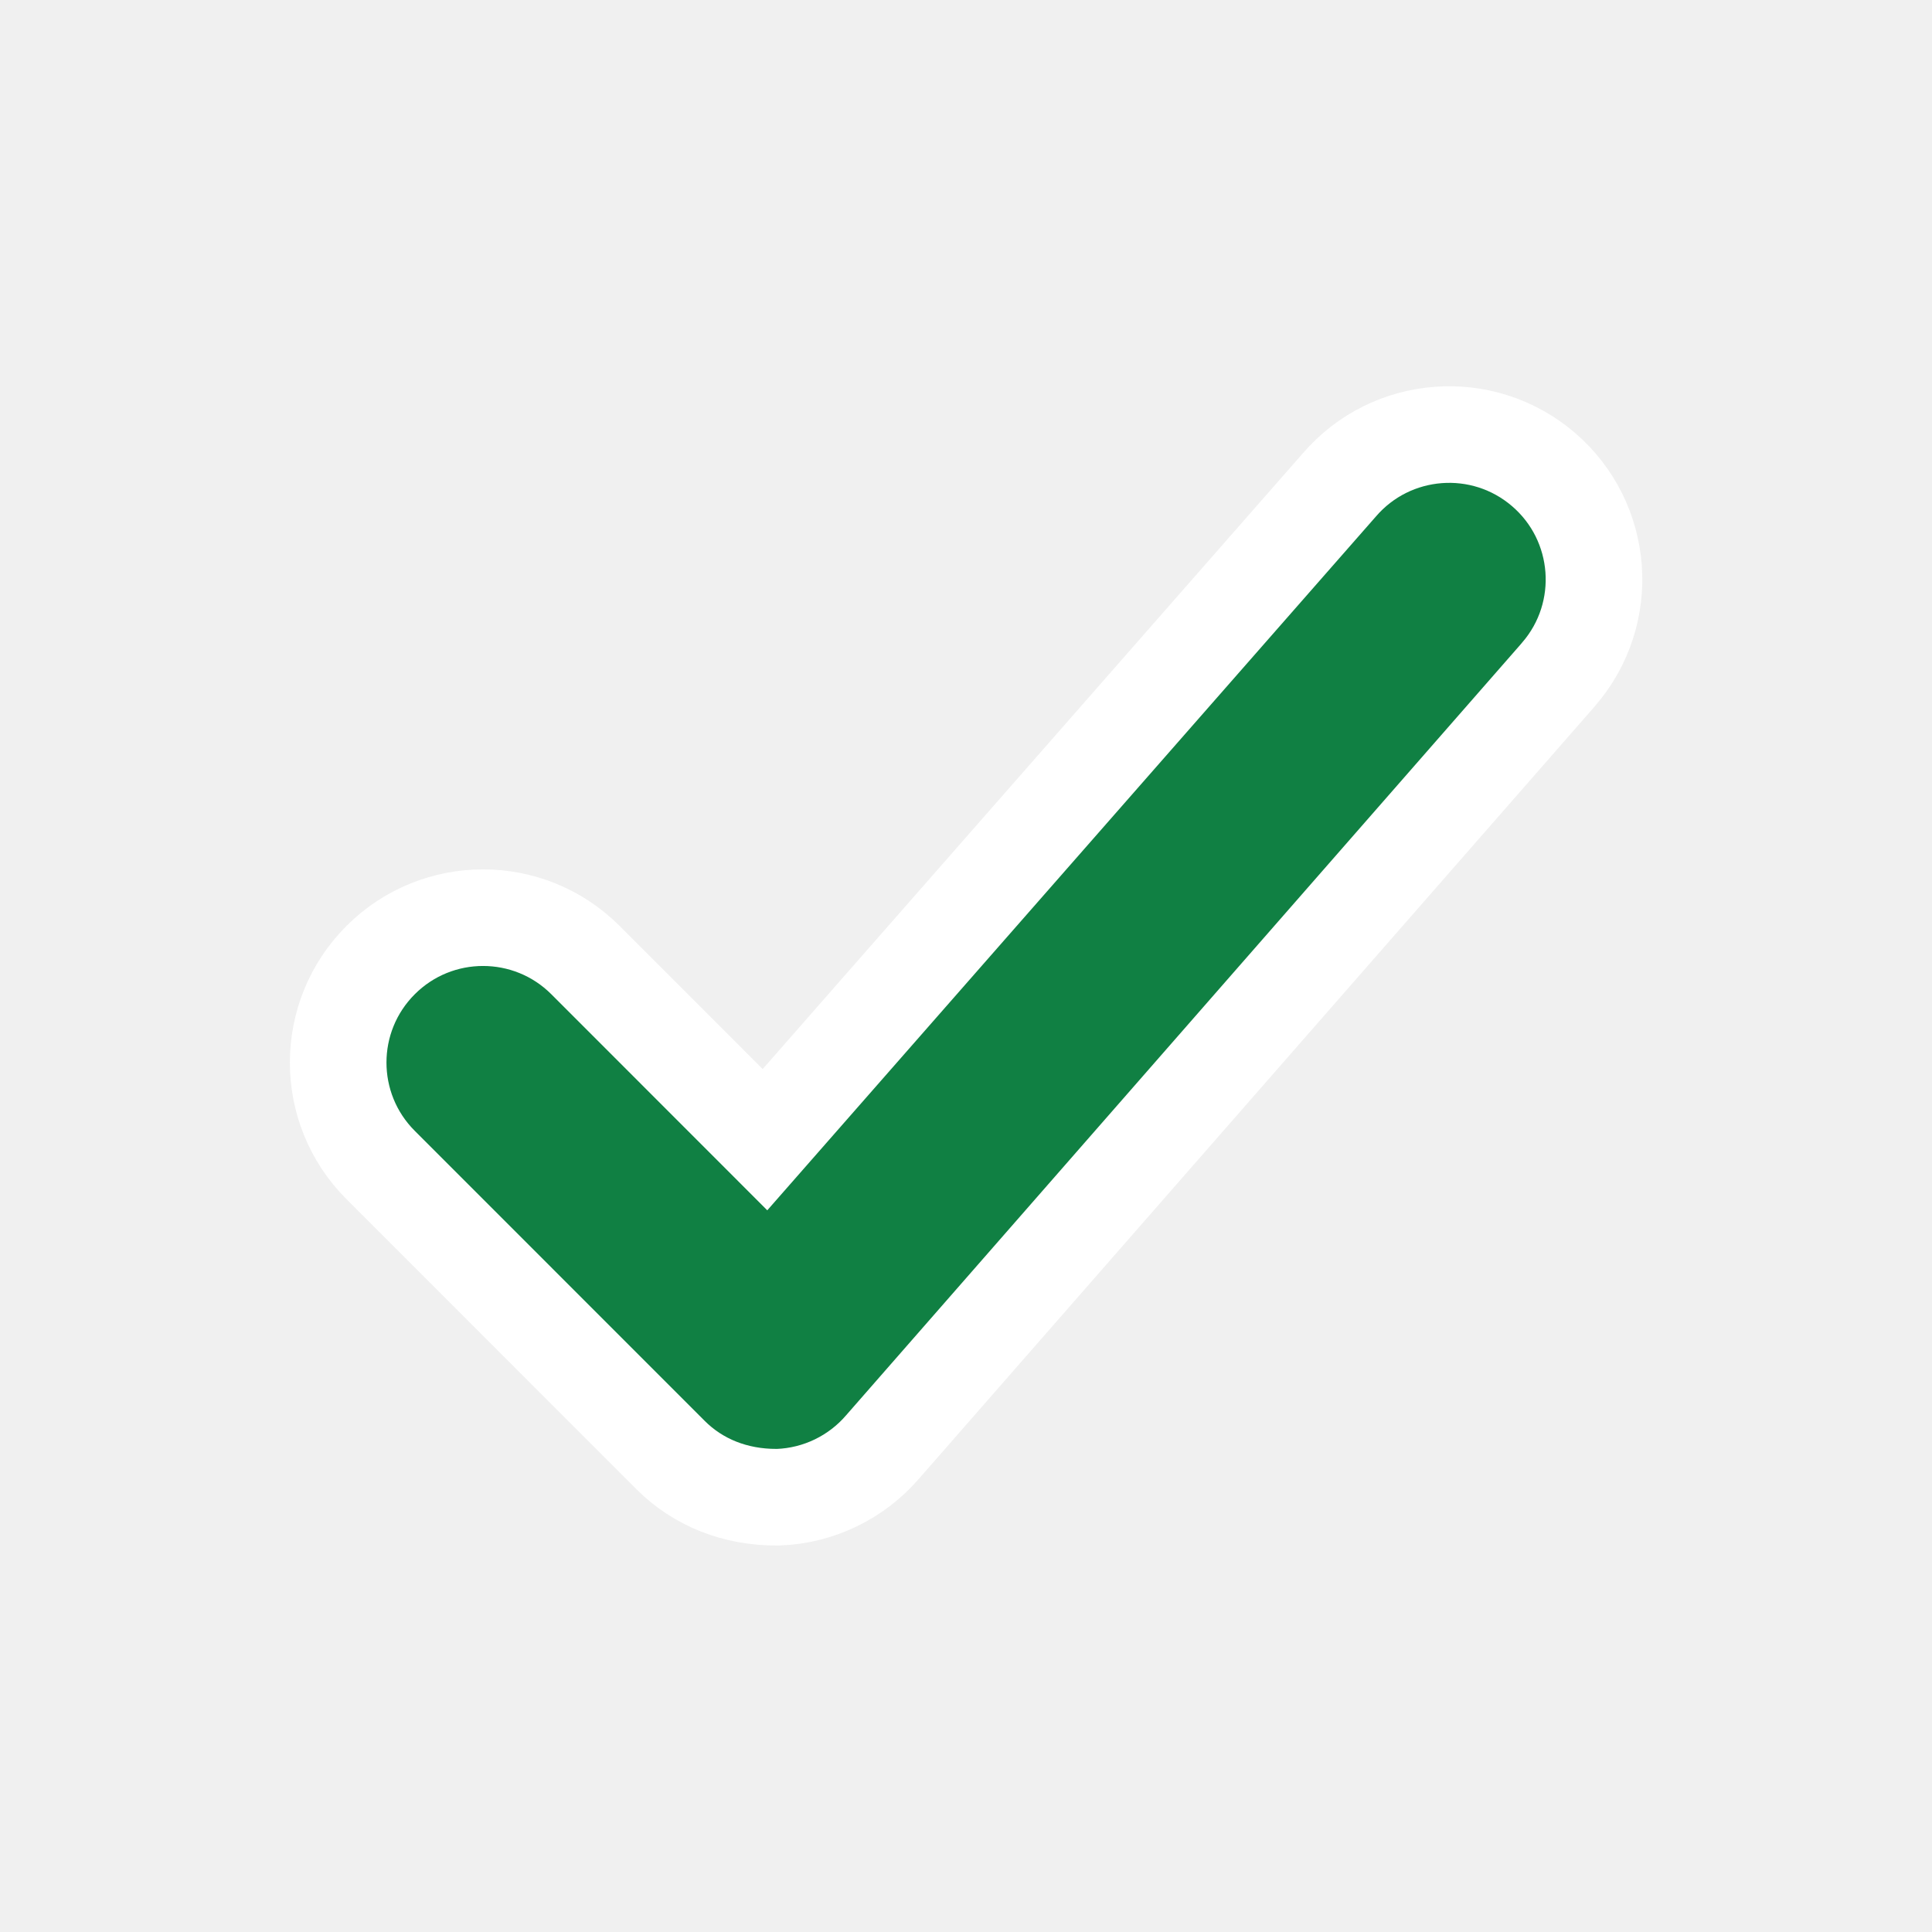
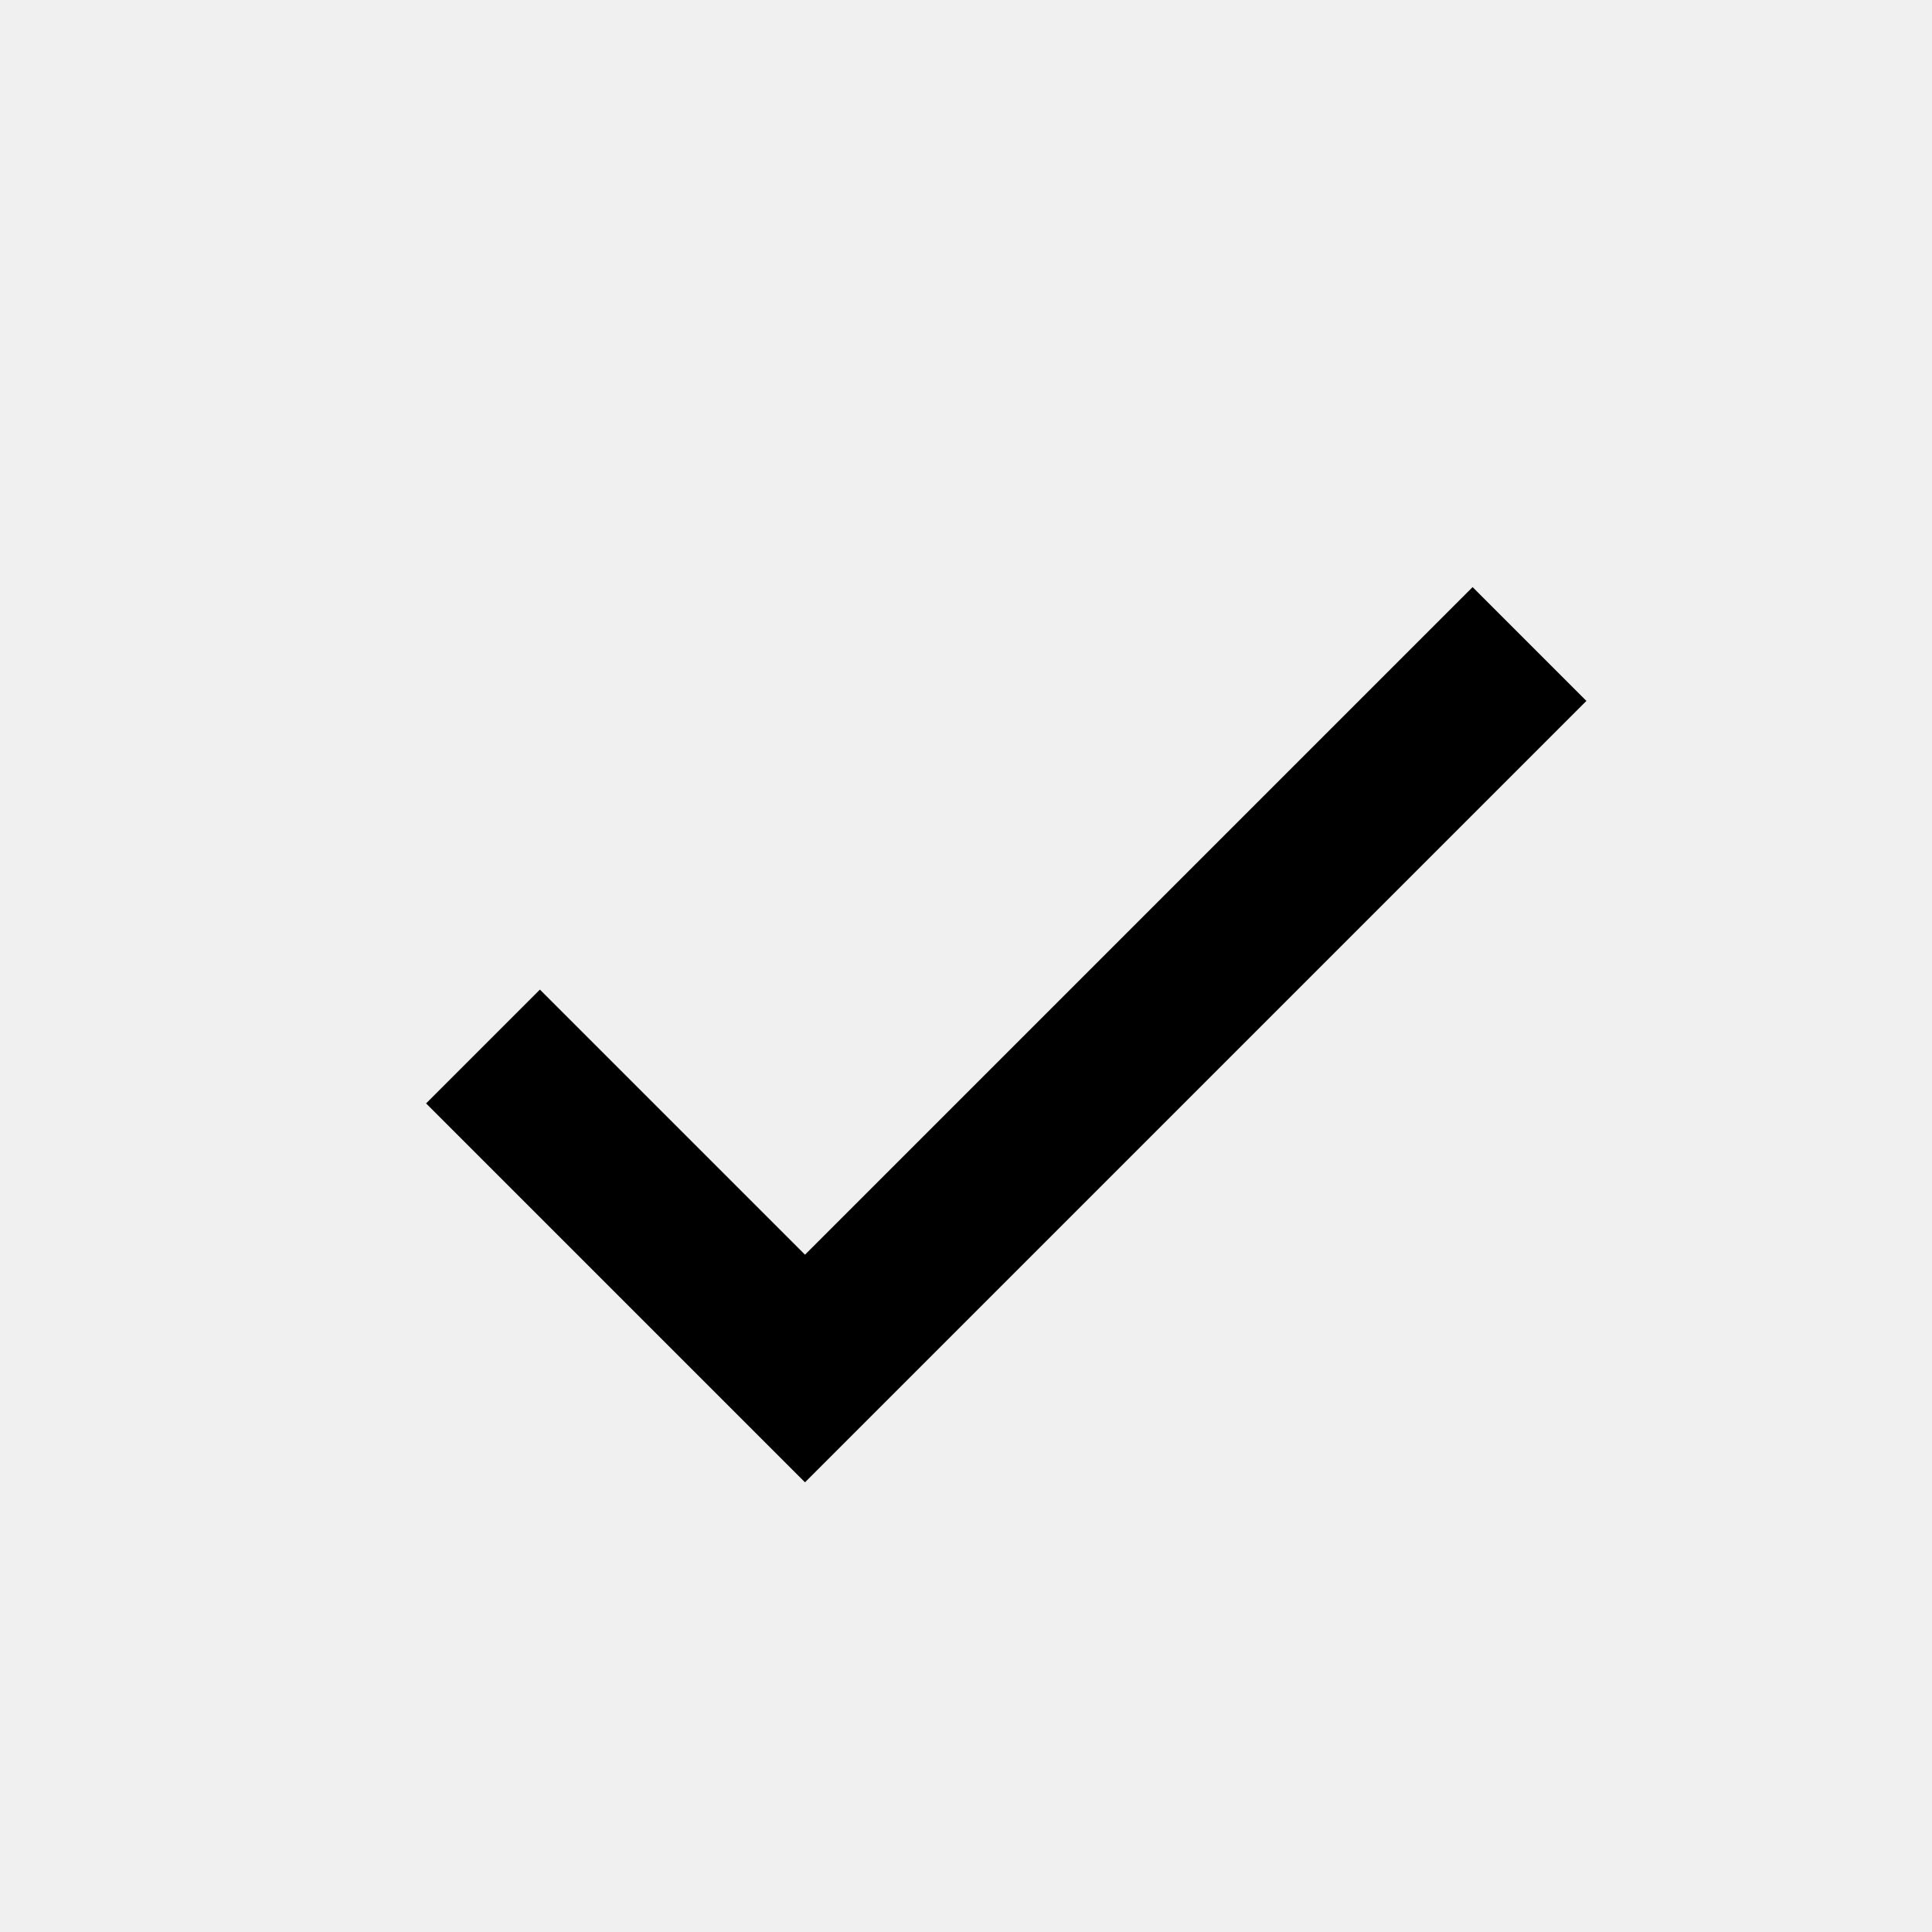
- <svg xmlns="http://www.w3.org/2000/svg" fill="none" class="icon icon-tick" viewBox="0 0 20 20">
-   <path fill="#108043" stroke="#fff" d="m16.136 6.979.003-.004a1.499 1.499 0 0 0-2.275-1.954l-5.945 6.777-1.858-1.859A1.499 1.499 0 1 0 3.94 12.06l2.999 3c.289.29.675.44 1.1.439h.019a1.5 1.5 0 0 0 1.08-.522z" />
+ <svg xmlns="http://www.w3.org/2000/svg" width="24" height="24" class="icon icon-tick" viewBox="0 0 24 24" fill="none">
+   <path d="M10 15.586L6.707 12.293L5.293 13.707L10 18.414L19.707 8.707L18.293 7.293L10 15.586Z" fill="black" />
</svg>
